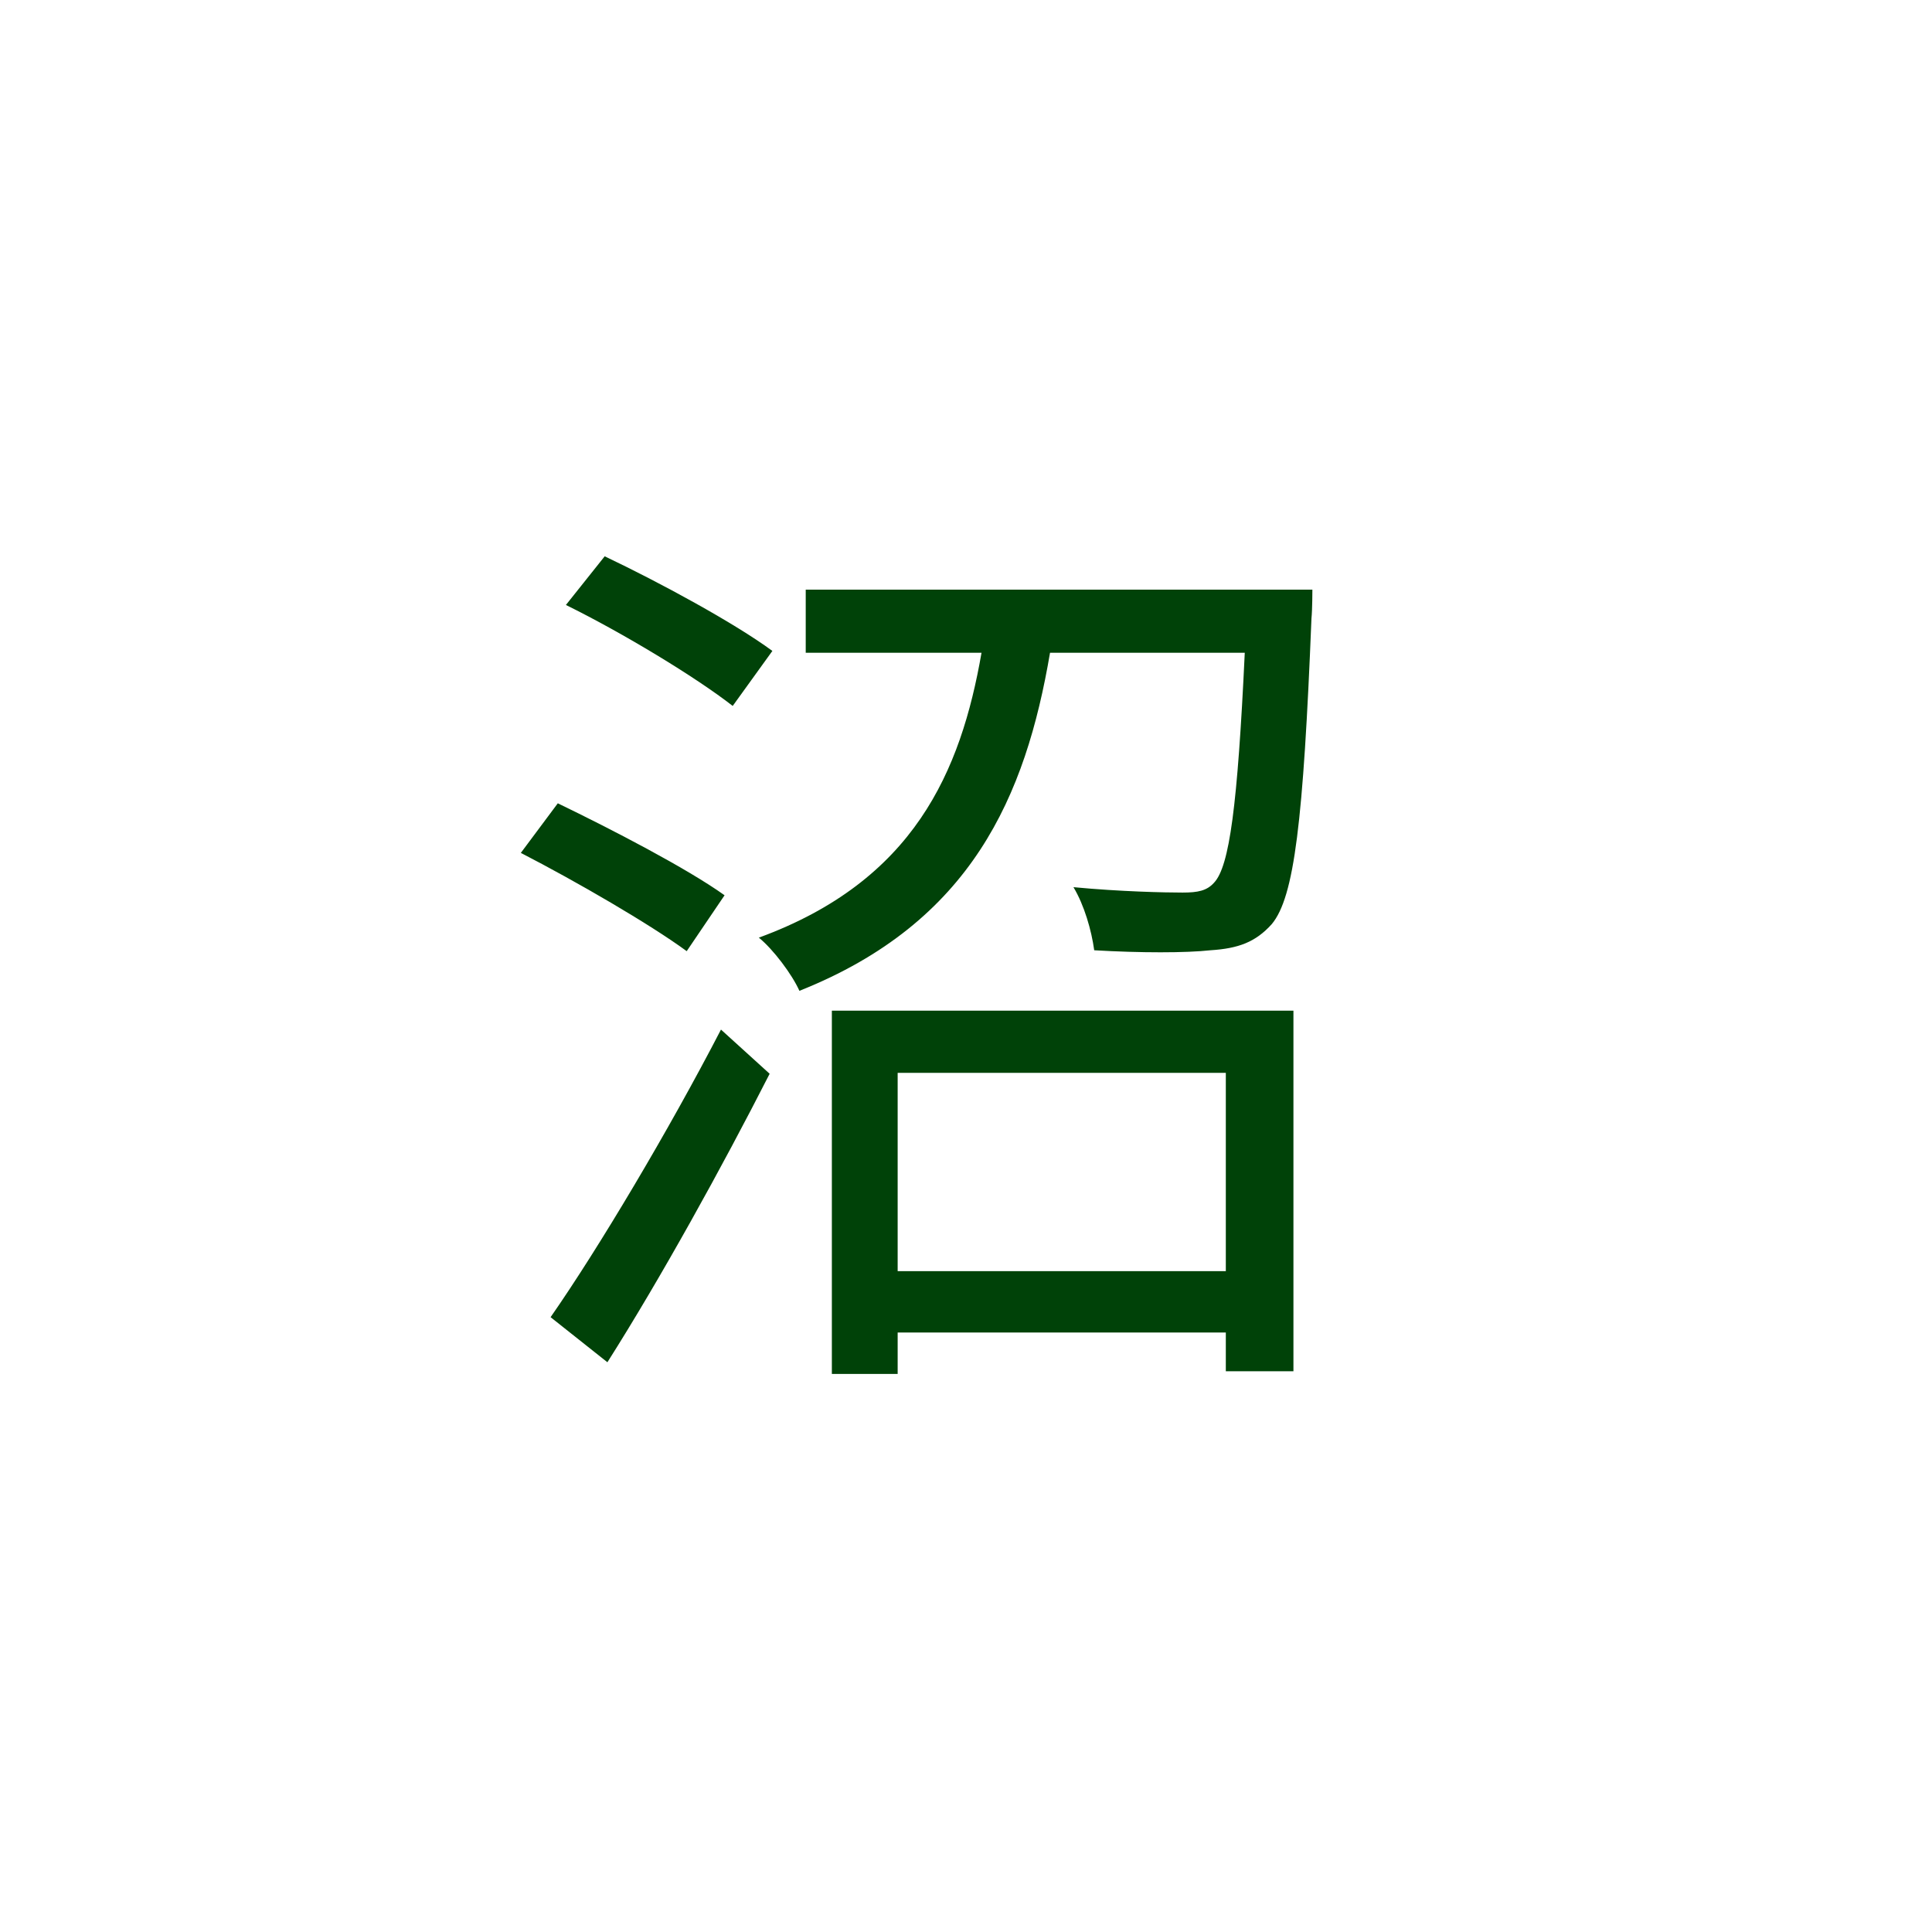
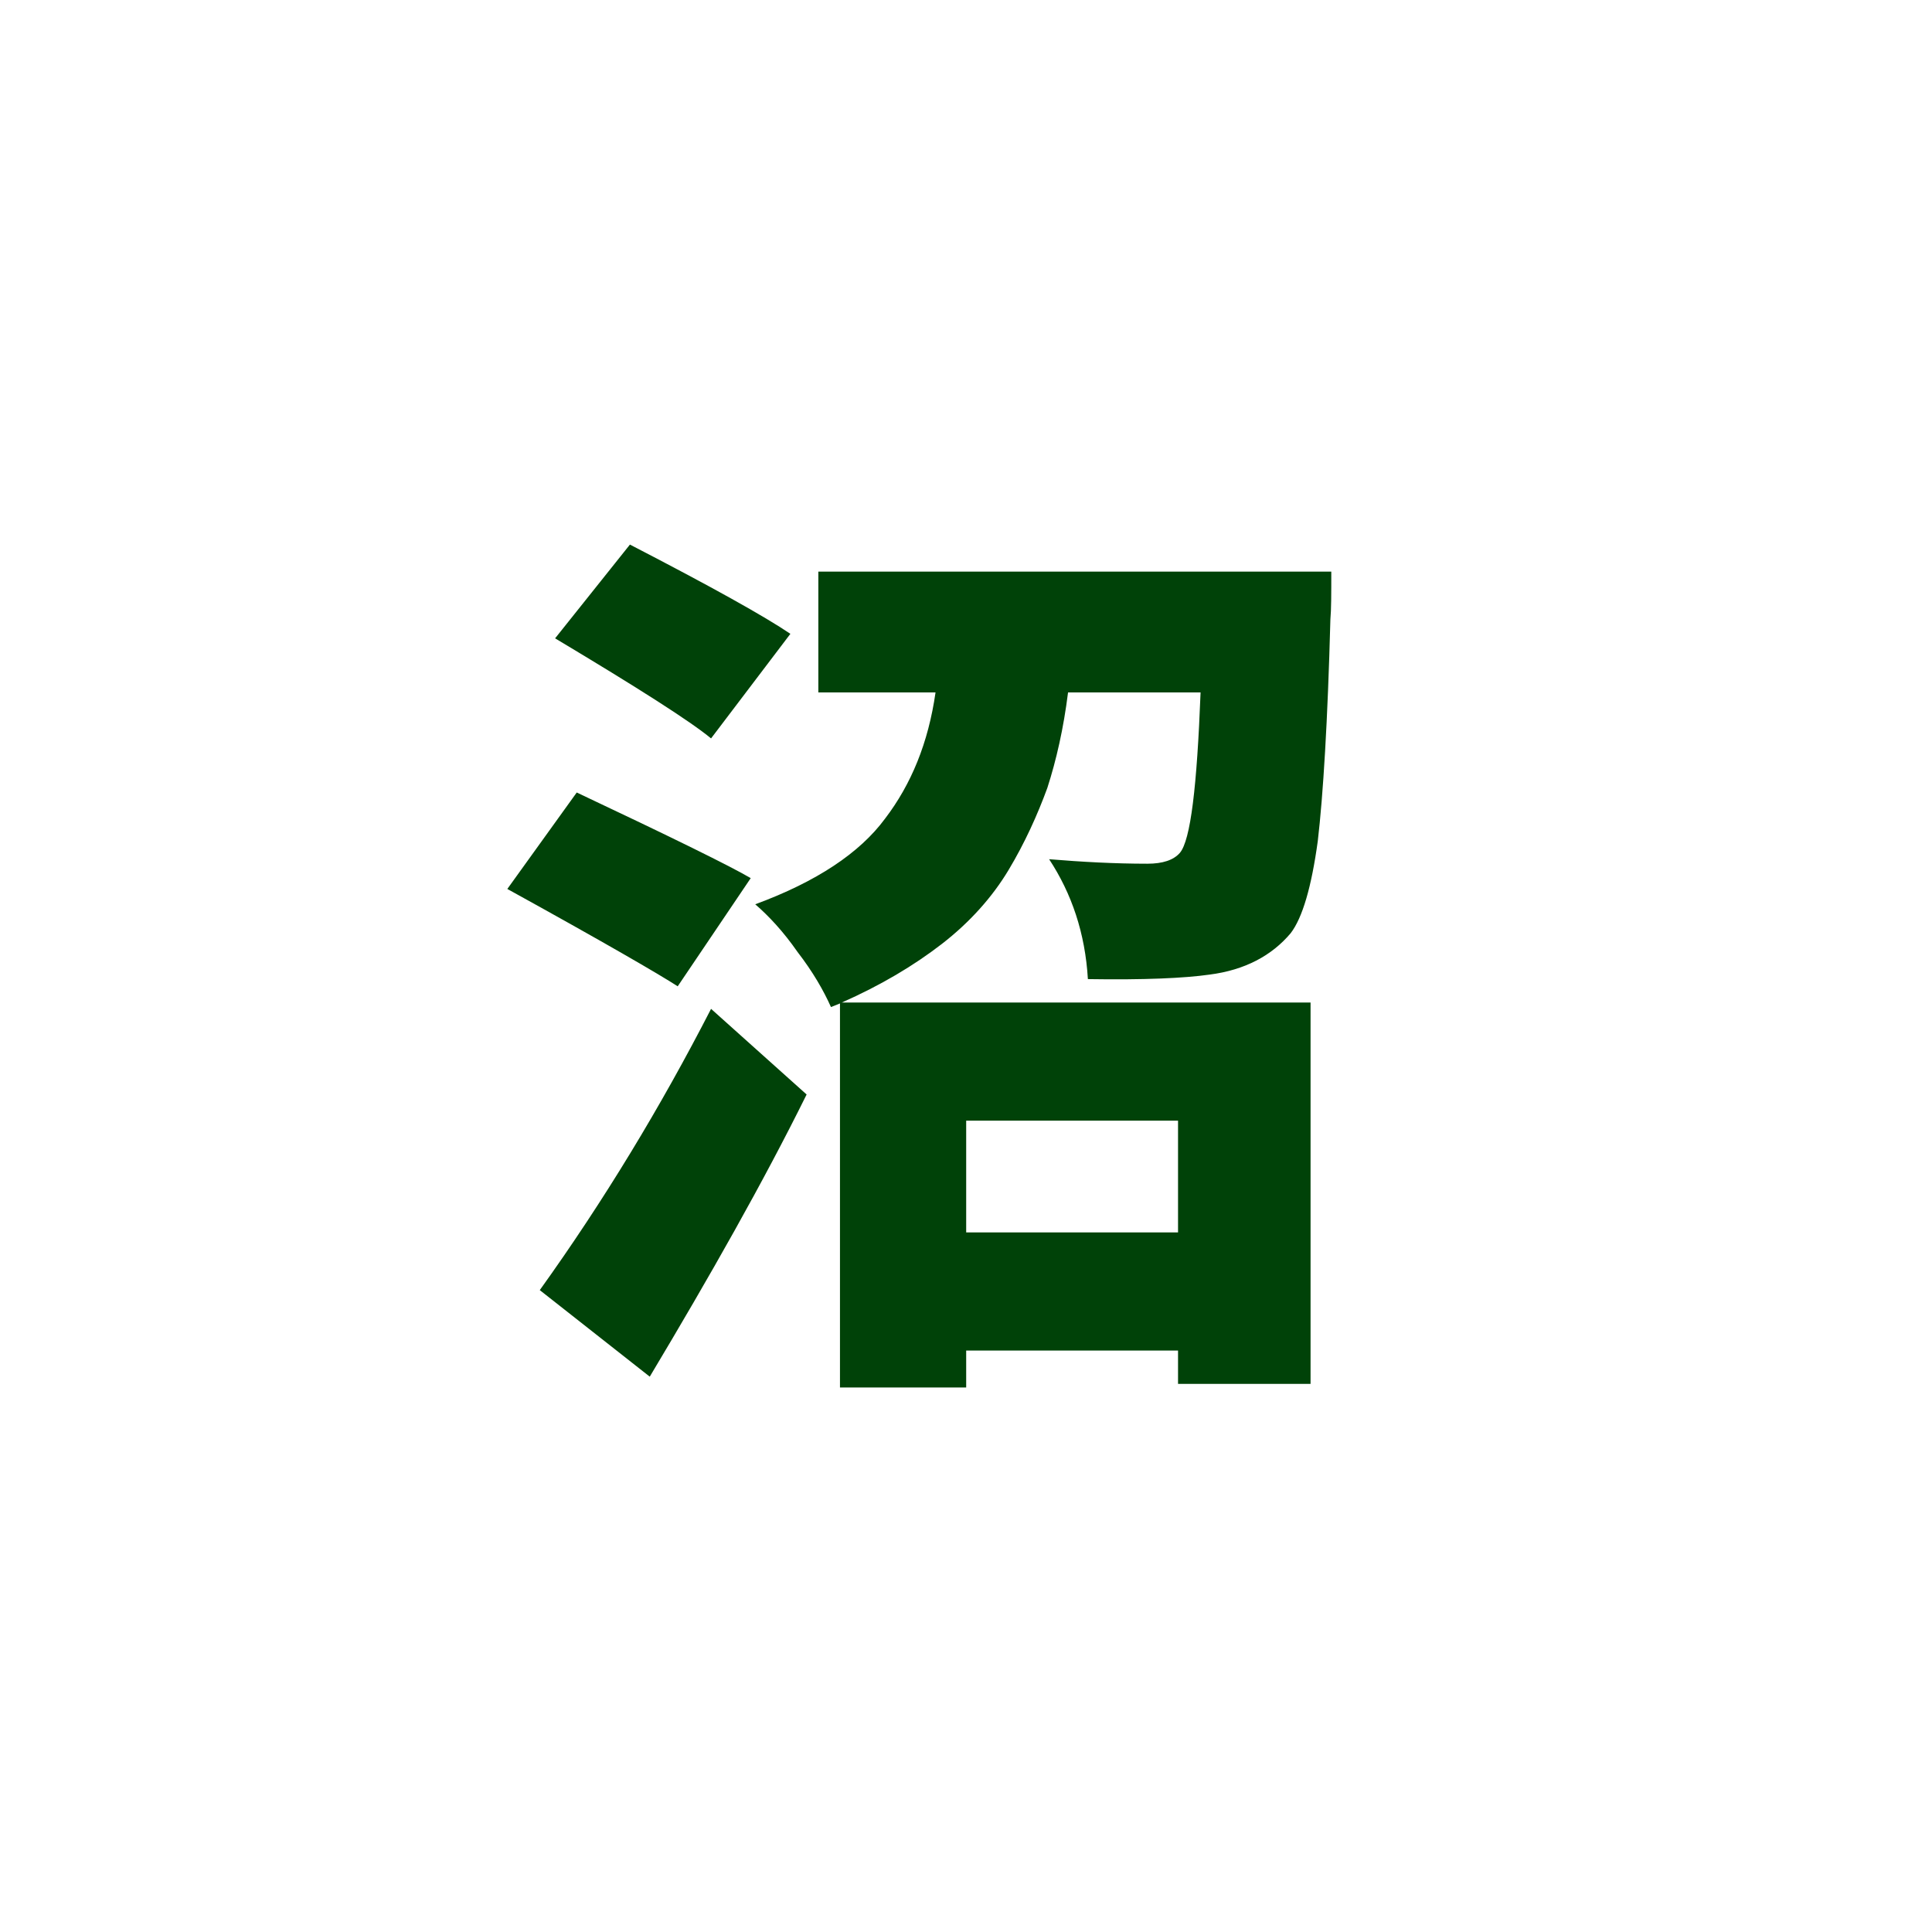
<svg xmlns="http://www.w3.org/2000/svg" width="100%" height="100%" viewBox="0 0 512 512" version="1.1" xml:space="preserve" style="fill-rule:evenodd;clip-rule:evenodd;stroke-linejoin:round;stroke-miterlimit:2;">
  <g transform="matrix(0.55887,0,0,0.55887,49.4893,119.029)">
-     <text x="141.327px" y="404.765px" style="font-family:'Keifont';font-size:427.481px;fill:rgb(0,66,8);">沼</text>
+     <g transform="matrix(427.481,0,0,427.481,141.327,404.765)">
+       <path d="M0.339,-0.742L0.251,-0.626C0.228,-0.645 0.17,-0.682 0.078,-0.737L0.161,-0.841C0.252,-0.794 0.311,-0.761 0.339,-0.742ZM0.295,-0.471L0.214,-0.351C0.194,-0.364 0.132,-0.4 0.025,-0.459L0.102,-0.566C0.208,-0.516 0.273,-0.484 0.295,-0.471ZM0.183,0.082L0.061,-0.014C0.132,-0.113 0.195,-0.217 0.251,-0.326L0.357,-0.231C0.309,-0.134 0.25,-0.03 0.183,0.082ZM0.769,-0.202L0.534,-0.202L0.534,-0.078L0.769,-0.078L0.769,-0.202ZM0.37,-0.811L0.939,-0.811C0.939,-0.786 0.939,-0.769 0.938,-0.758C0.935,-0.645 0.93,-0.563 0.924,-0.512C0.917,-0.461 0.907,-0.427 0.894,-0.41C0.873,-0.385 0.843,-0.369 0.804,-0.364C0.776,-0.36 0.731,-0.358 0.669,-0.359C0.666,-0.41 0.651,-0.454 0.626,-0.492C0.662,-0.489 0.699,-0.487 0.735,-0.487C0.752,-0.487 0.764,-0.491 0.771,-0.499C0.783,-0.513 0.79,-0.573 0.794,-0.677L0.647,-0.677C0.642,-0.637 0.634,-0.602 0.624,-0.571C0.613,-0.541 0.599,-0.51 0.581,-0.48C0.563,-0.45 0.538,-0.422 0.507,-0.398C0.476,-0.374 0.439,-0.352 0.396,-0.333L0.916,-0.333L0.916,0.09L0.769,0.09L0.769,0.053L0.534,0.053L0.534,0.094L0.394,0.094L0.394,-0.332L0.384,-0.328C0.376,-0.346 0.364,-0.367 0.347,-0.389C0.331,-0.412 0.315,-0.429 0.3,-0.442C0.368,-0.467 0.416,-0.499 0.444,-0.537C0.473,-0.575 0.492,-0.621 0.5,-0.677L0.37,-0.677L0.37,-0.811Z" style="fill:rgb(0,66,8);fill-rule:nonzero;" />
+     </g>
  </g>
</svg>
